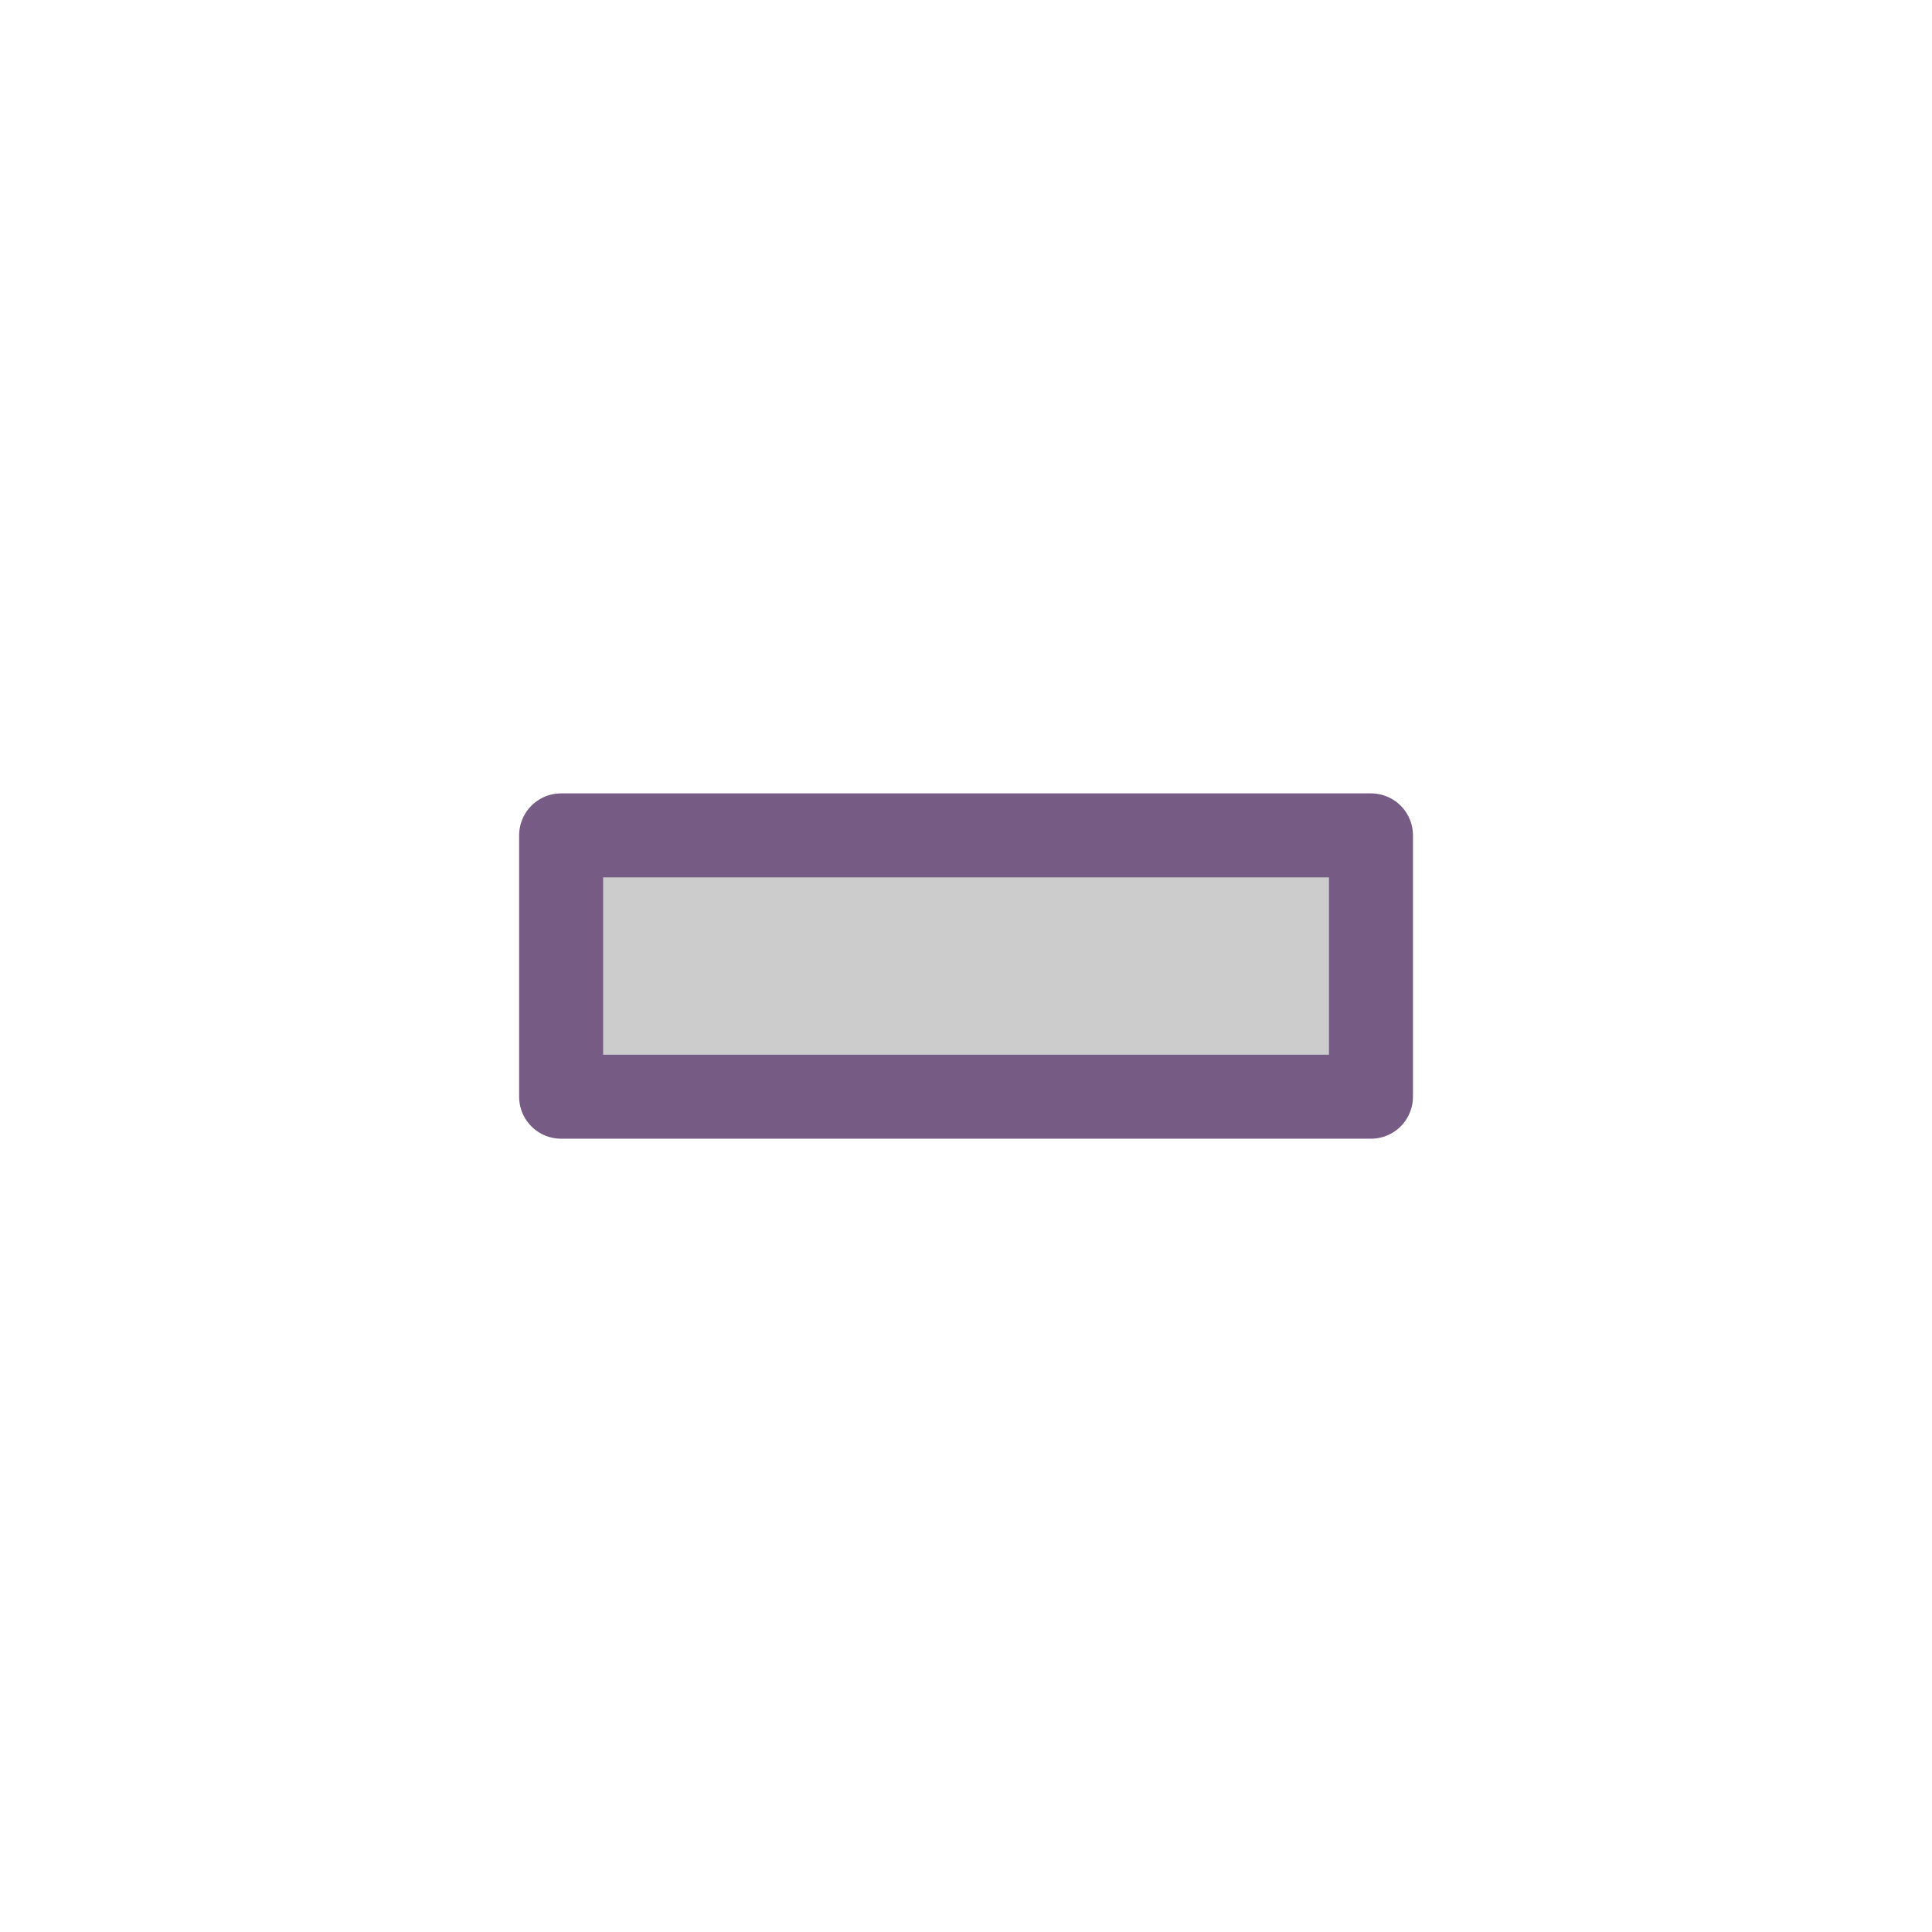
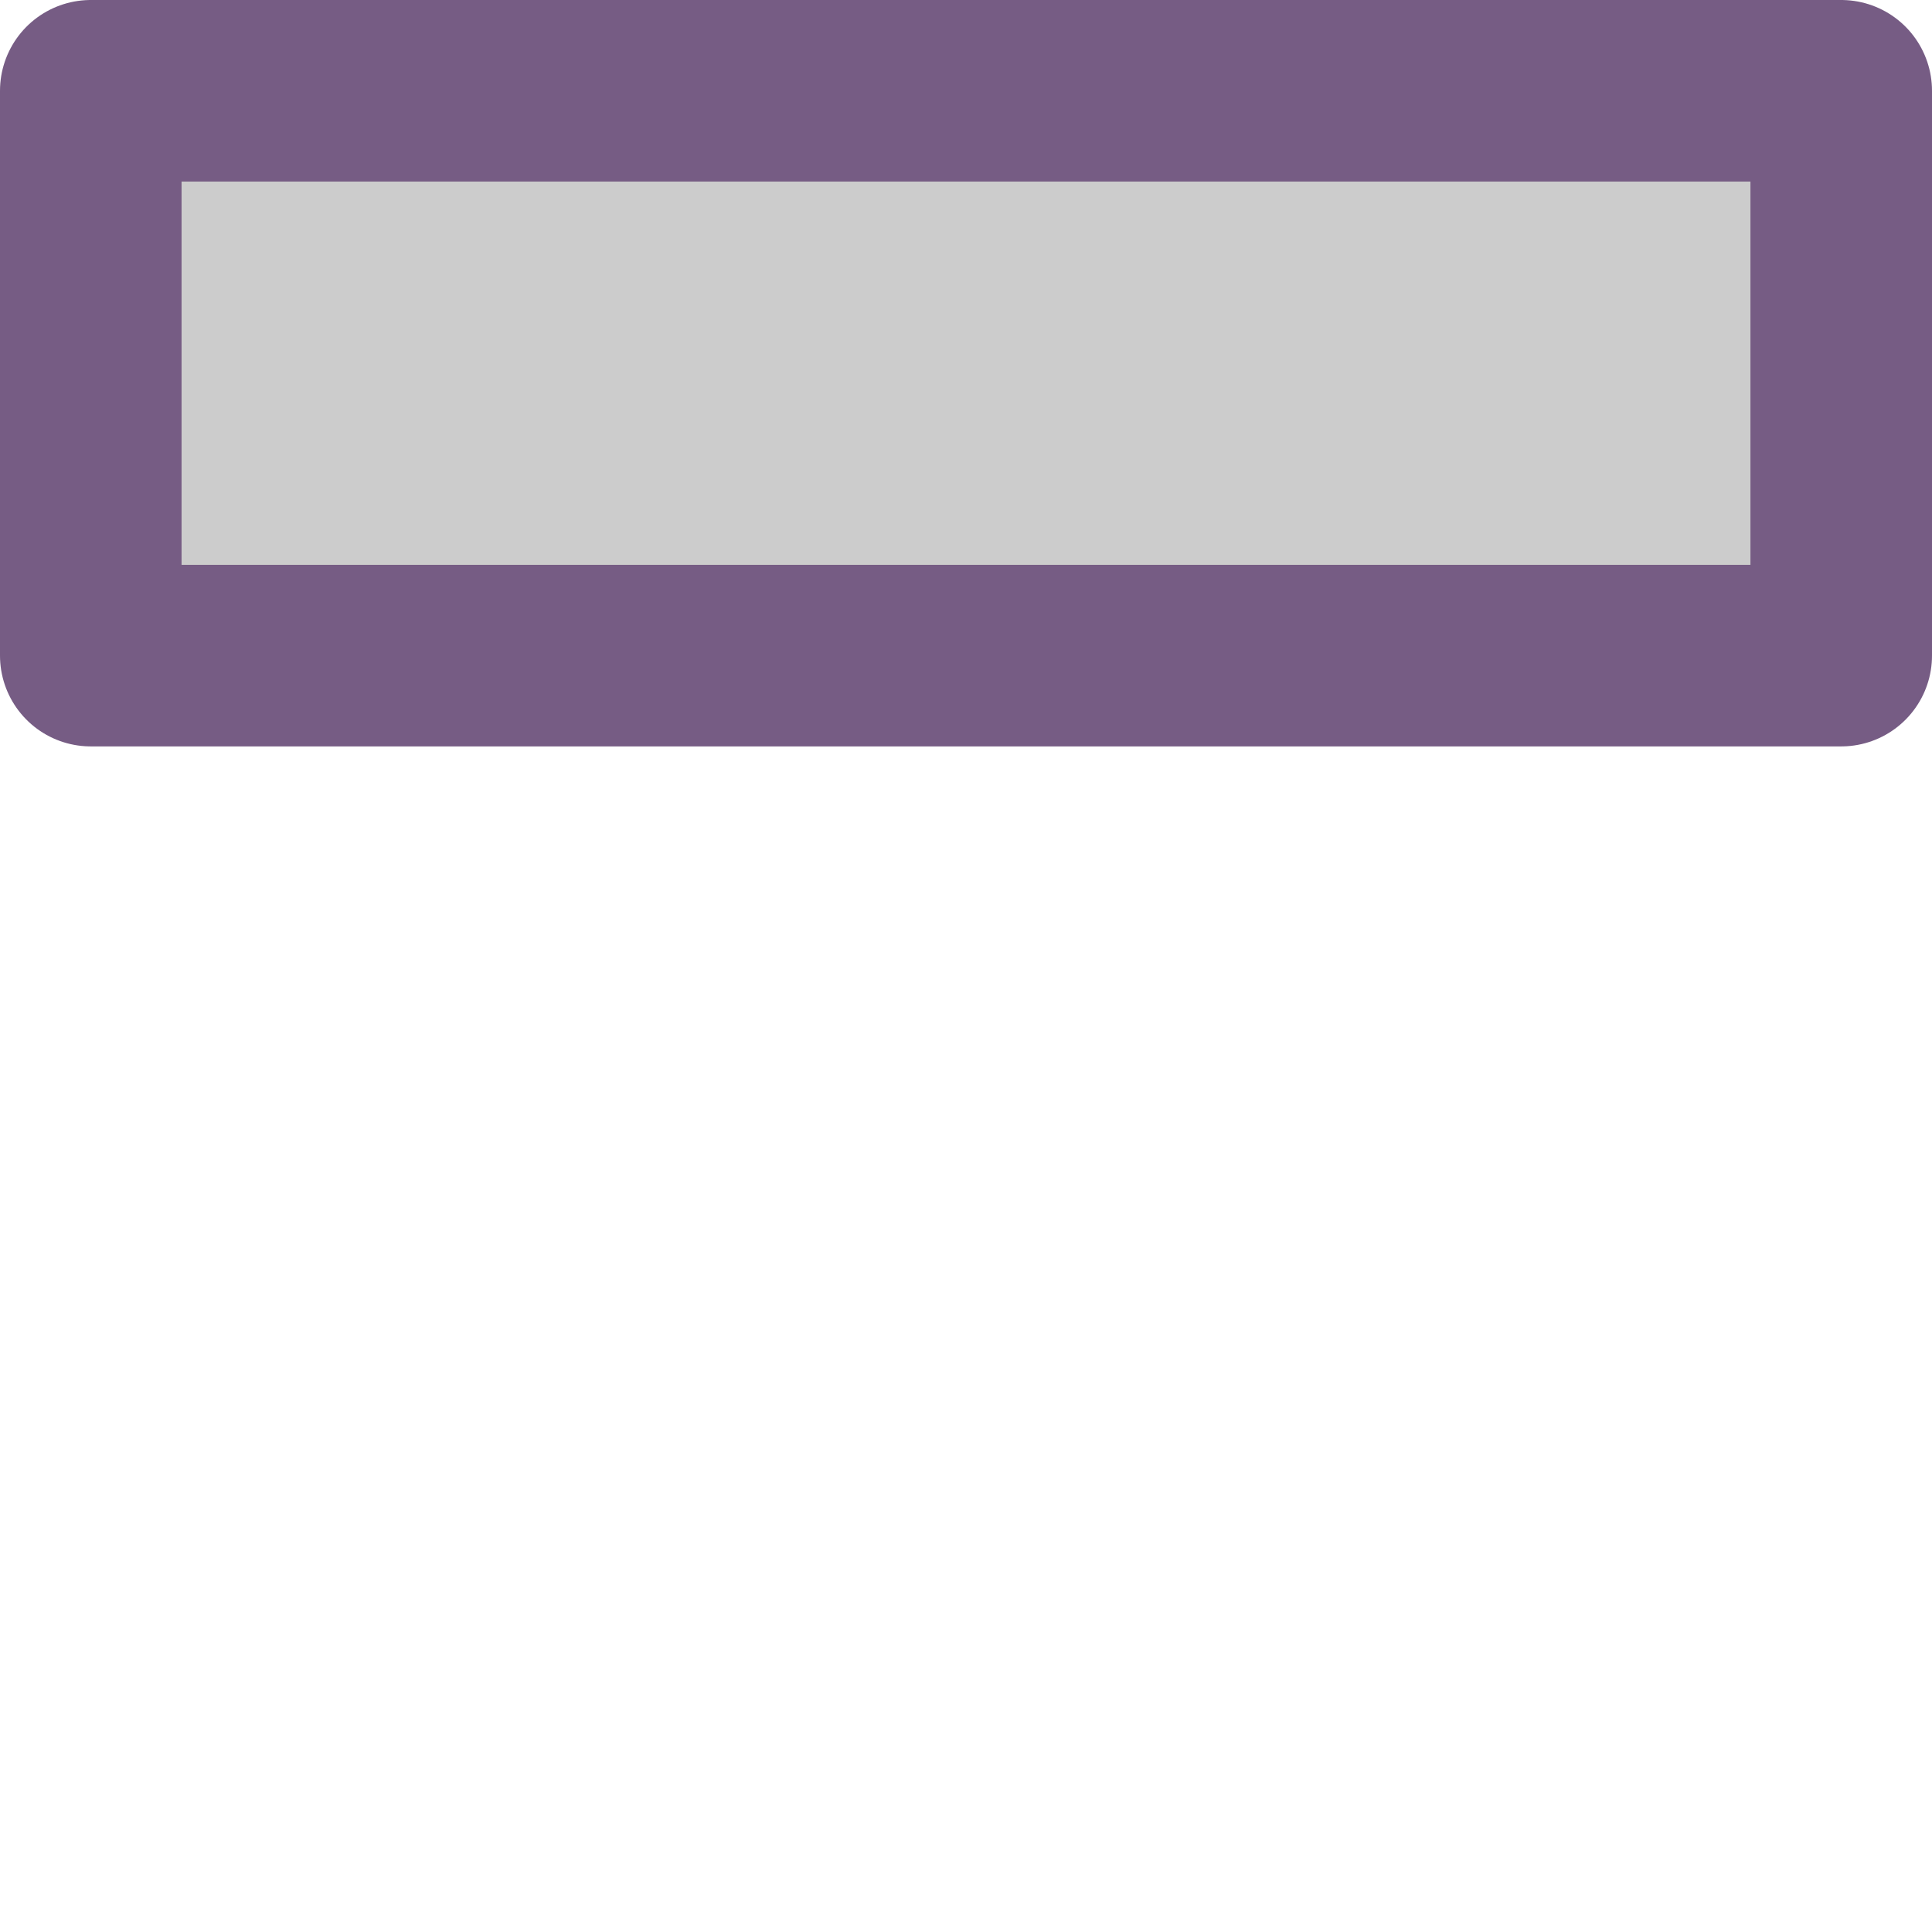
- <svg xmlns="http://www.w3.org/2000/svg" id="svg29209" style="fill-rule:evenodd;clip-rule:evenodd;stroke-linejoin:round;stroke-miterlimit:2;" xml:space="preserve" version="1.1" height="23px" width="23px">
+ <svg xmlns="http://www.w3.org/2000/svg" id="svg29209" style="clip-rule:evenodd;fill-rule:evenodd;stroke-linejoin:round;stroke-miterlimit:2" xml:space="preserve" version="1.1" height="10.641" width="10.641">
  <defs id="defs29213" />
-   <g transform="matrix(0.9640904,0,0,0.9721634,0.481927,0.1190868)" style="fill:#cccccc;stroke-width:1.033;stroke:#765c84;stroke-opacity:1" id="g29207">
+   <g transform="matrix(0.9640904,0,0,0.9721634,0.481927,0.1190868)" style="fill:#cccccc;stroke:#765c84;stroke-width:1.033;stroke-opacity:1" id="g29207">
        
        
        
    </g>
-   <rect id="rect29205" style="clip-rule:evenodd;fill:#cccccc;fill-opacity:1;fill-rule:evenodd;stroke-width:1;stroke-linejoin:round;stroke-miterlimit:2;stroke:#765c84;stroke-opacity:1" height="3.111" width="9.641" y="9.945" x="6.68" />
+   <rect id="rect29205" style="clip-rule:evenodd;fill:#cccccc;fill-opacity:1;fill-rule:evenodd;stroke:#765c84;stroke-width:1;stroke-linejoin:round;stroke-miterlimit:2;stroke-opacity:1" height="3.111" width="9.641" y="0.5" x="0.5" />
</svg>
